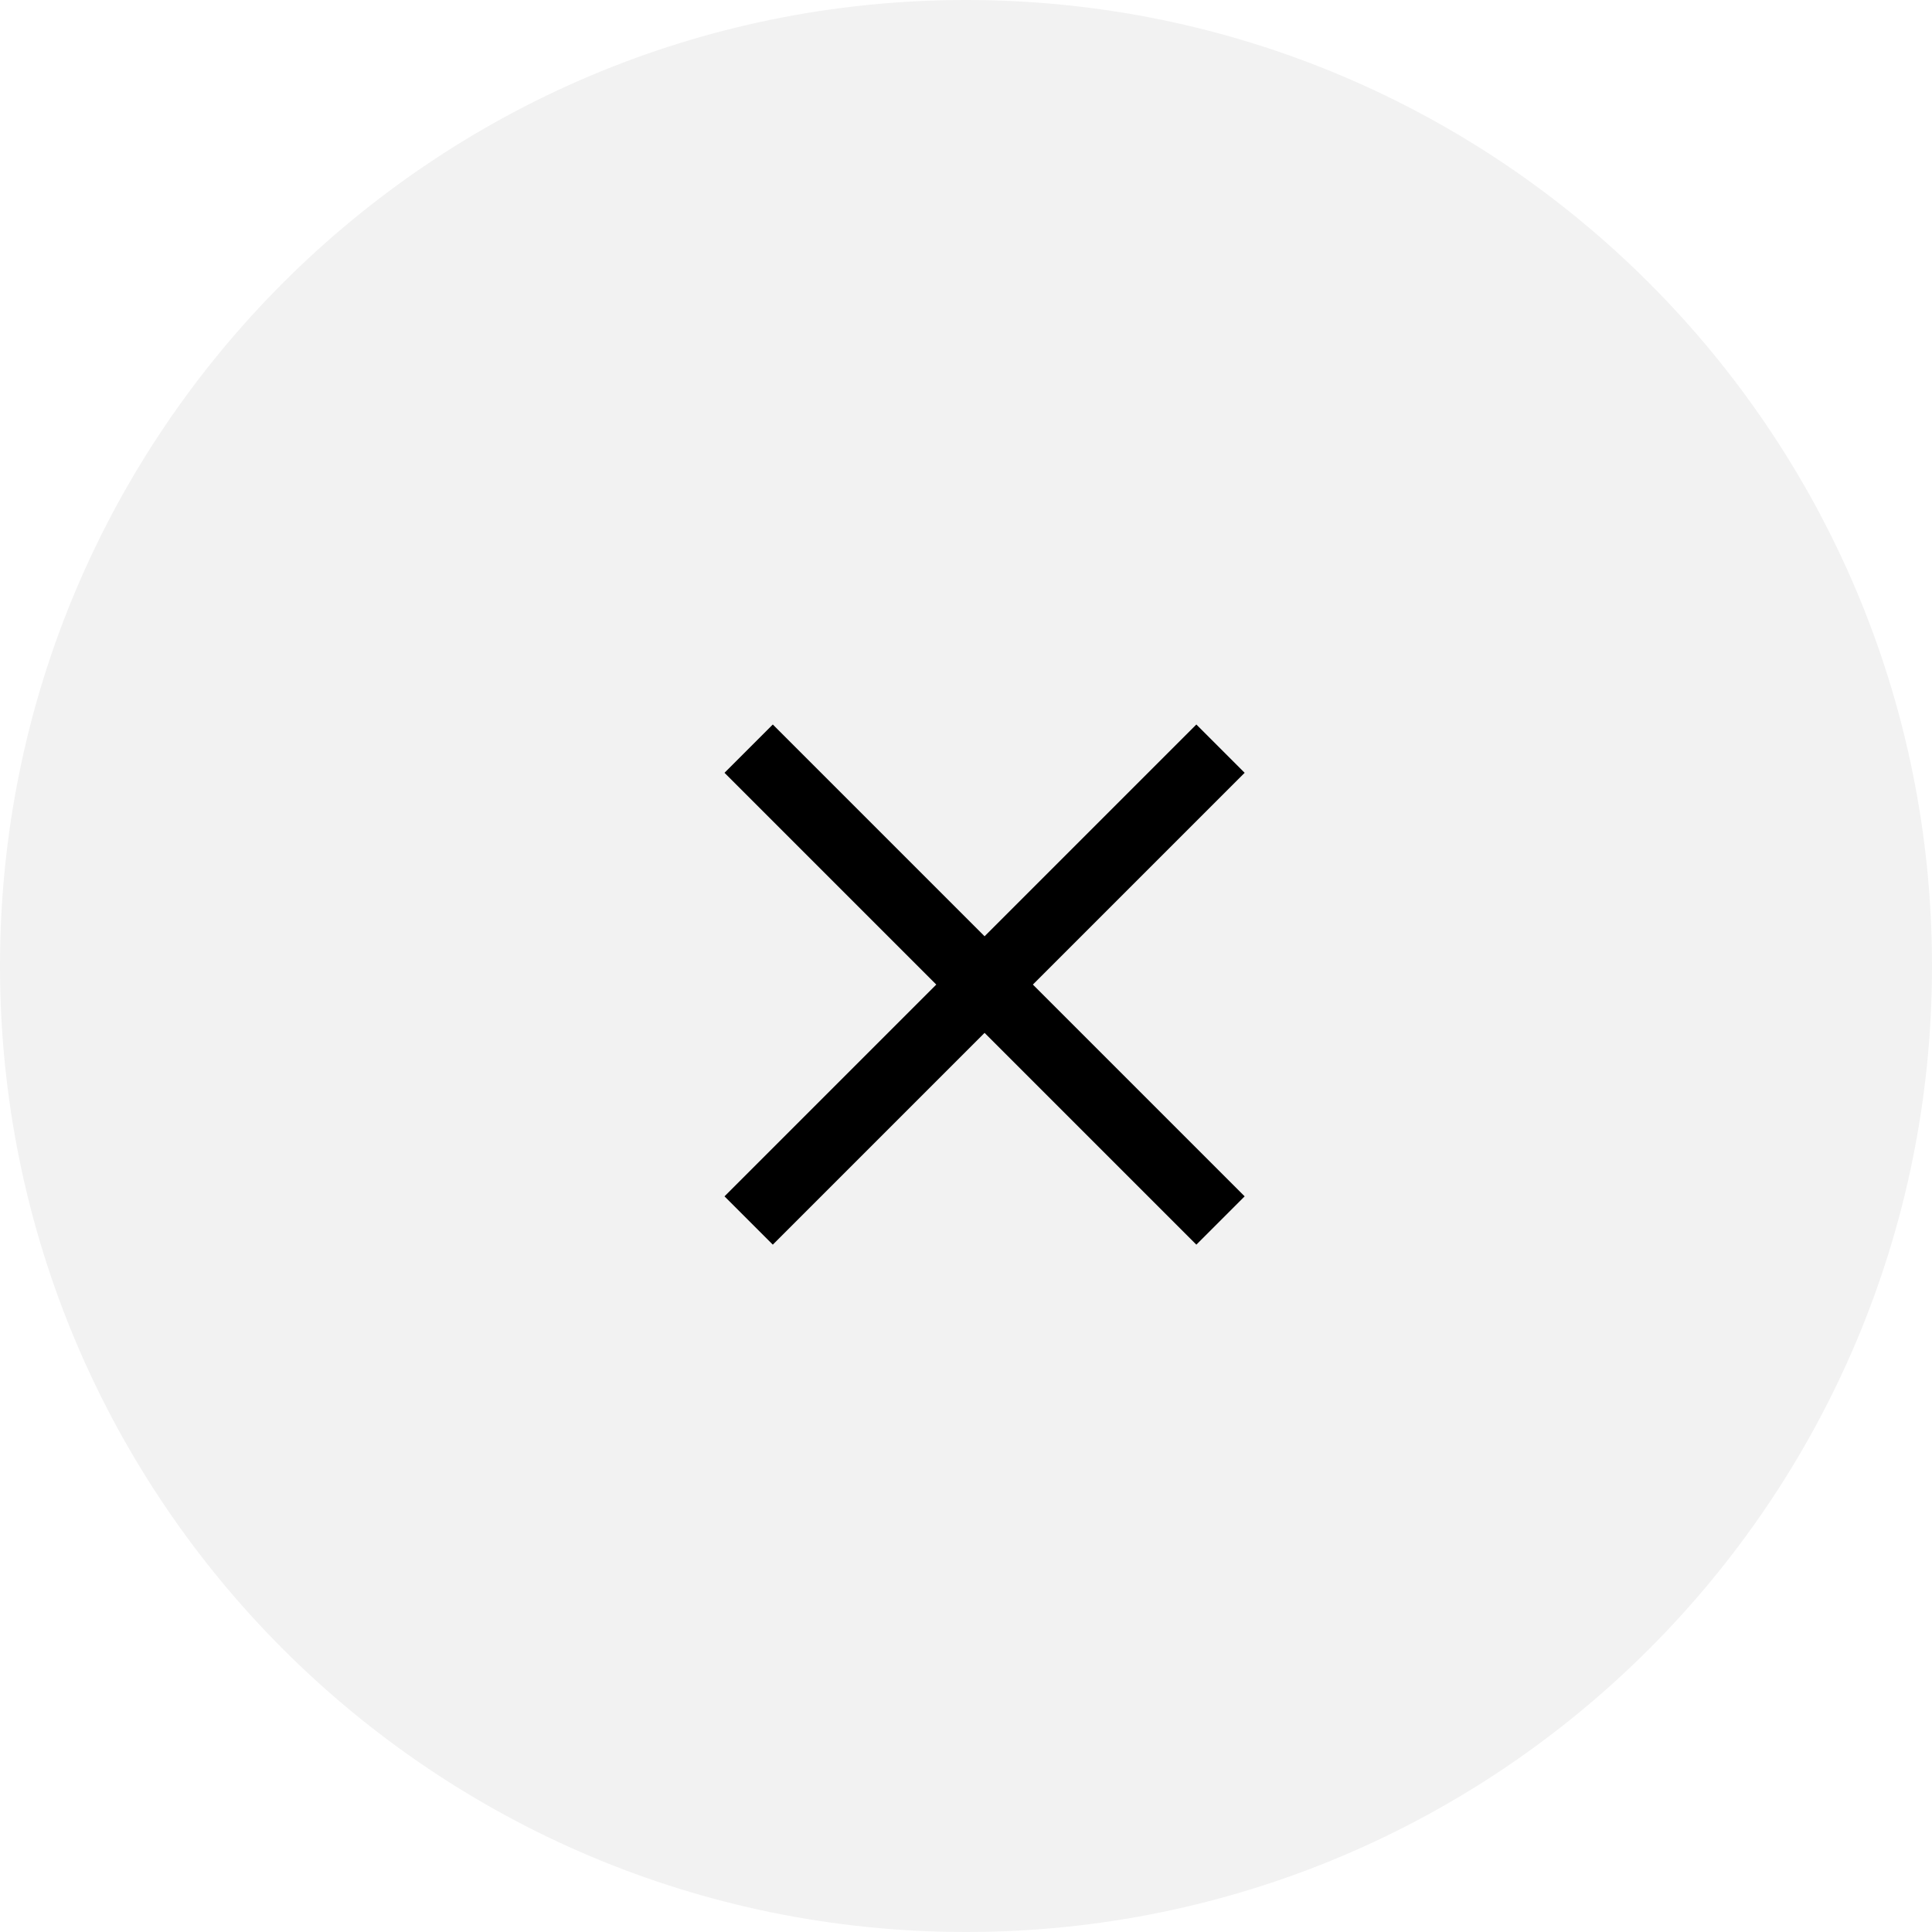
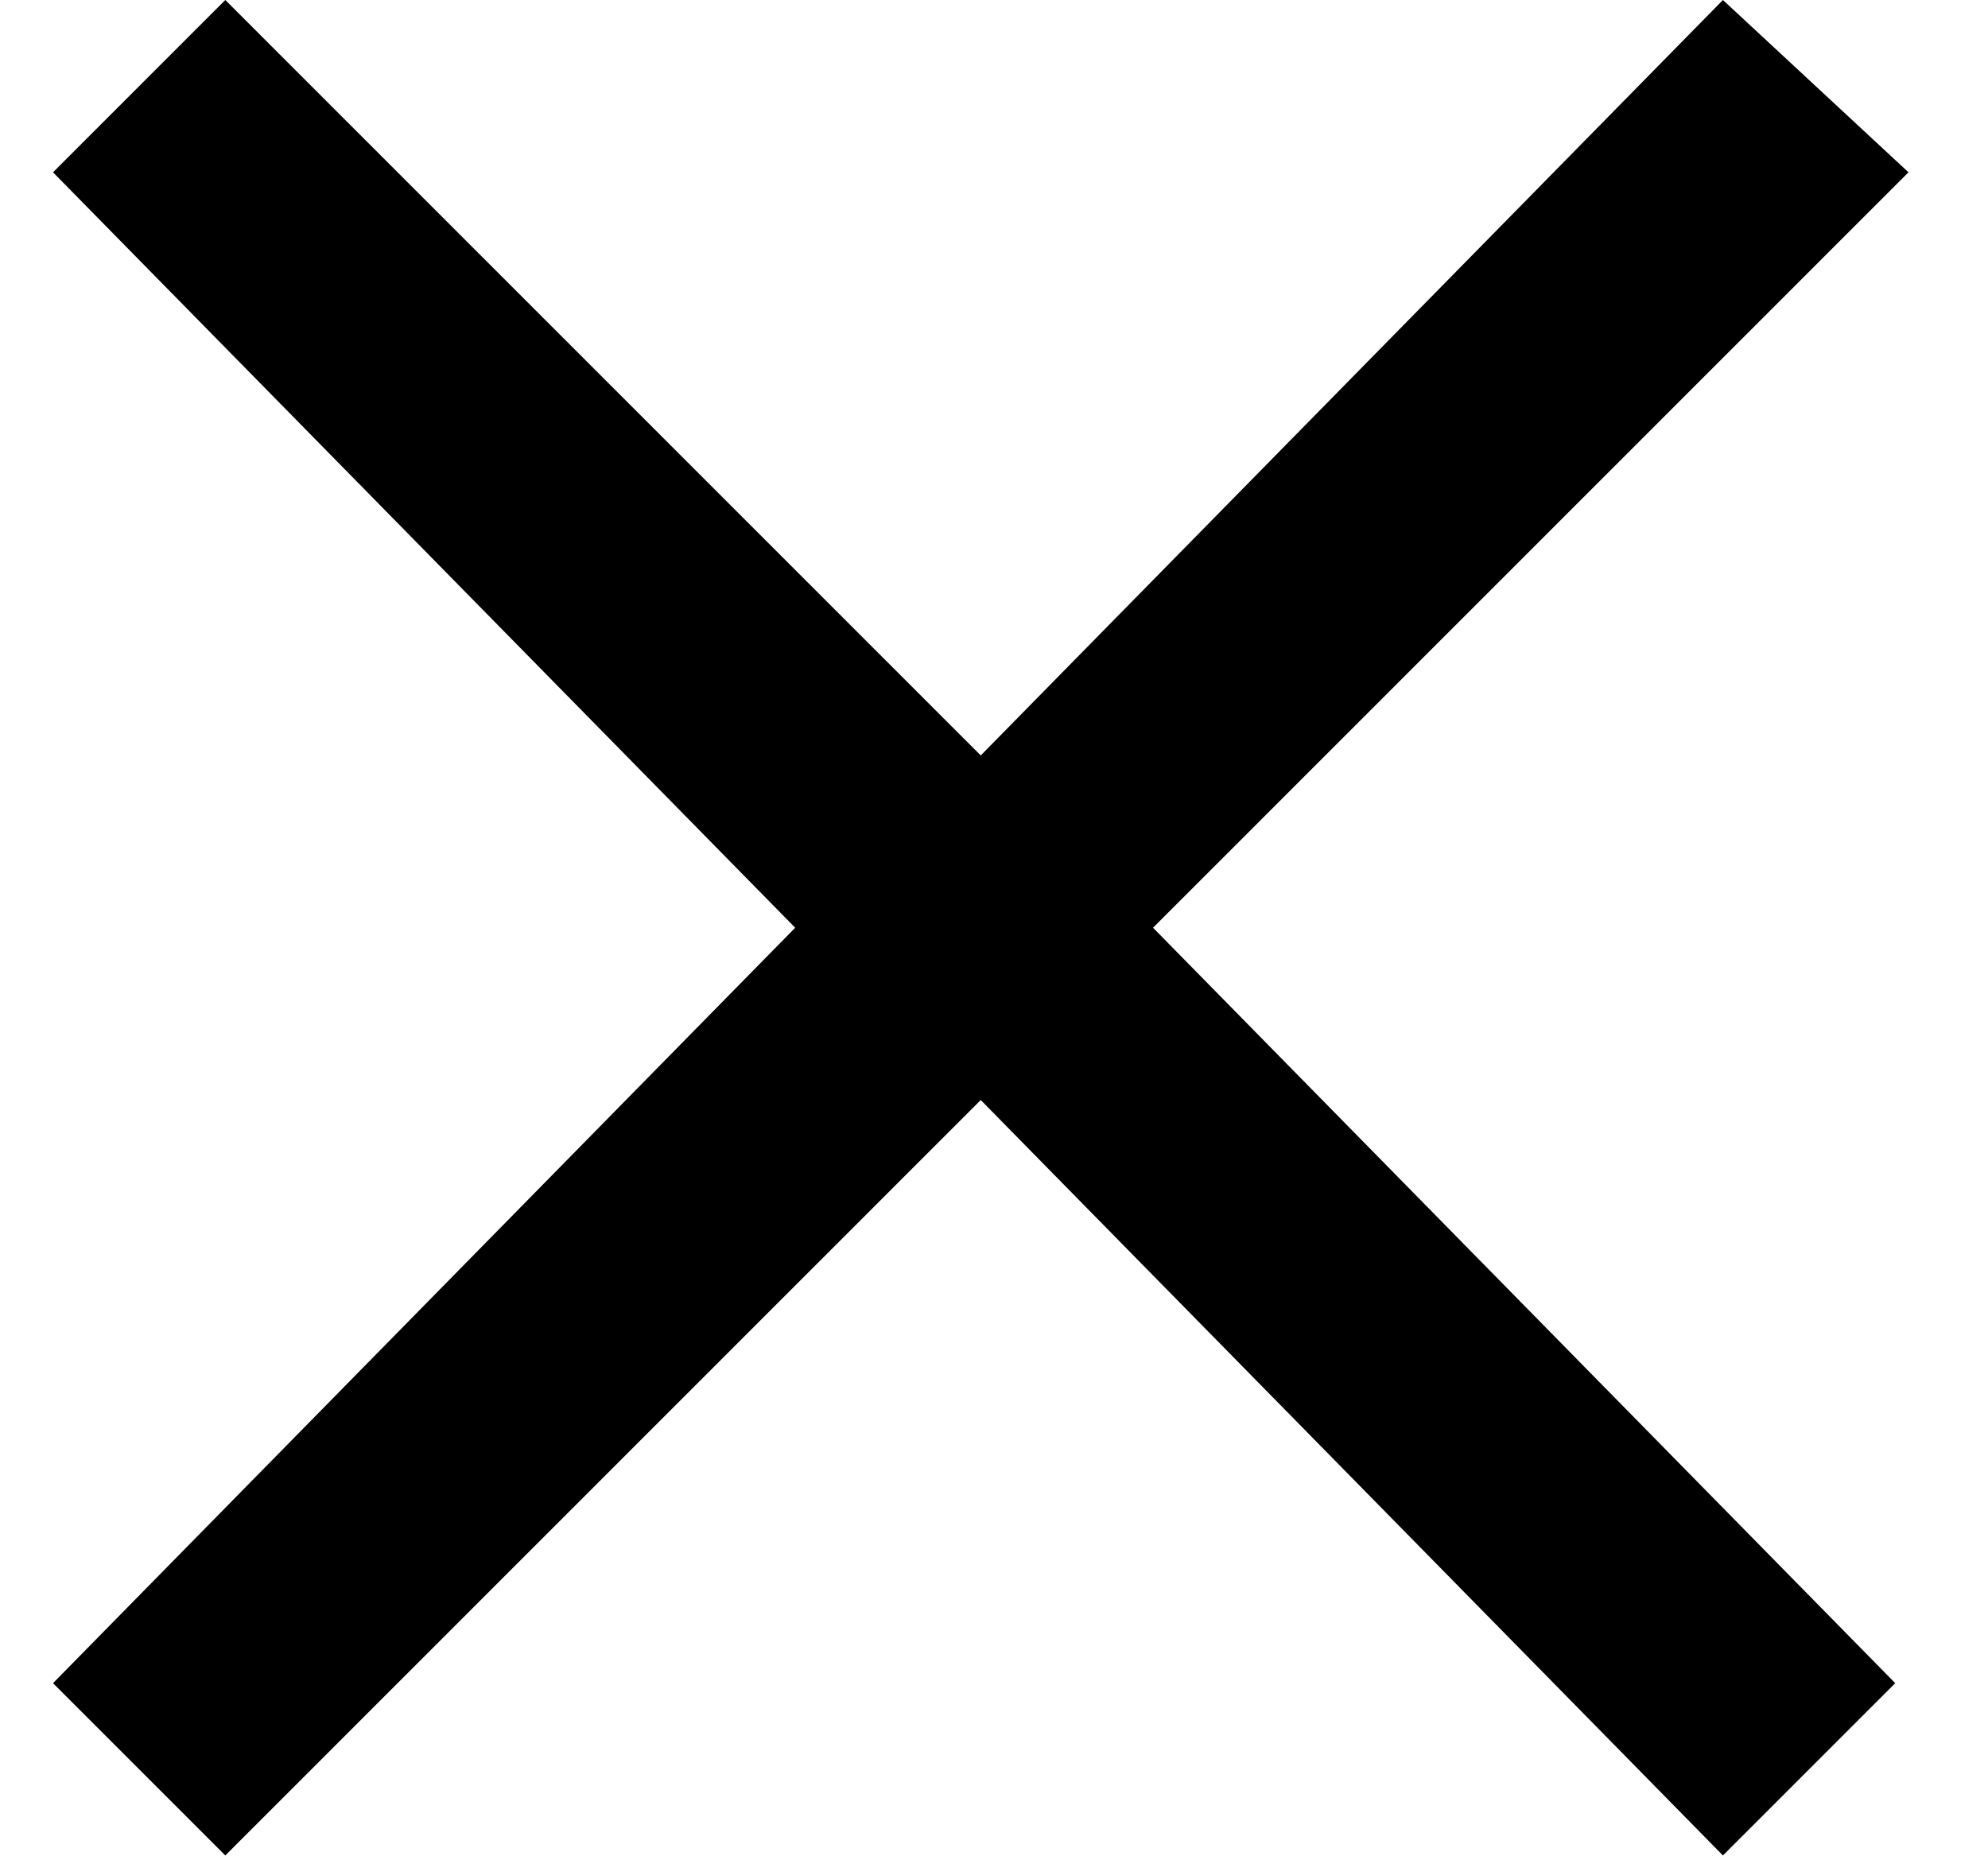
- <svg xmlns="http://www.w3.org/2000/svg" width="52" height="52" fill="none">
-   <circle cx="26" cy="26" r="26" fill="#F2F2F2" />
-   <path fill="#000" d="m33.5 20.8-1.3-1.3-5.7 5.7-5.7-5.7-1.3 1.3 5.7 5.7-5.7 5.7 1.3 1.3 5.7-5.7 5.7 5.7 1.3-1.3-5.7-5.7 5.7-5.7Z" />
+ <svg xmlns="http://www.w3.org/2000/svg" width="15" height="14" fill="none">
+   <path fill="#000" d="M14.4 1.3 13 0 7.4 5.7 1.7 0 .4 1.3 6 7 .4 12.7 1.7 14l5.7-5.7L13 14l1.3-1.3L8.7 7l5.7-5.7Z" />
</svg>
